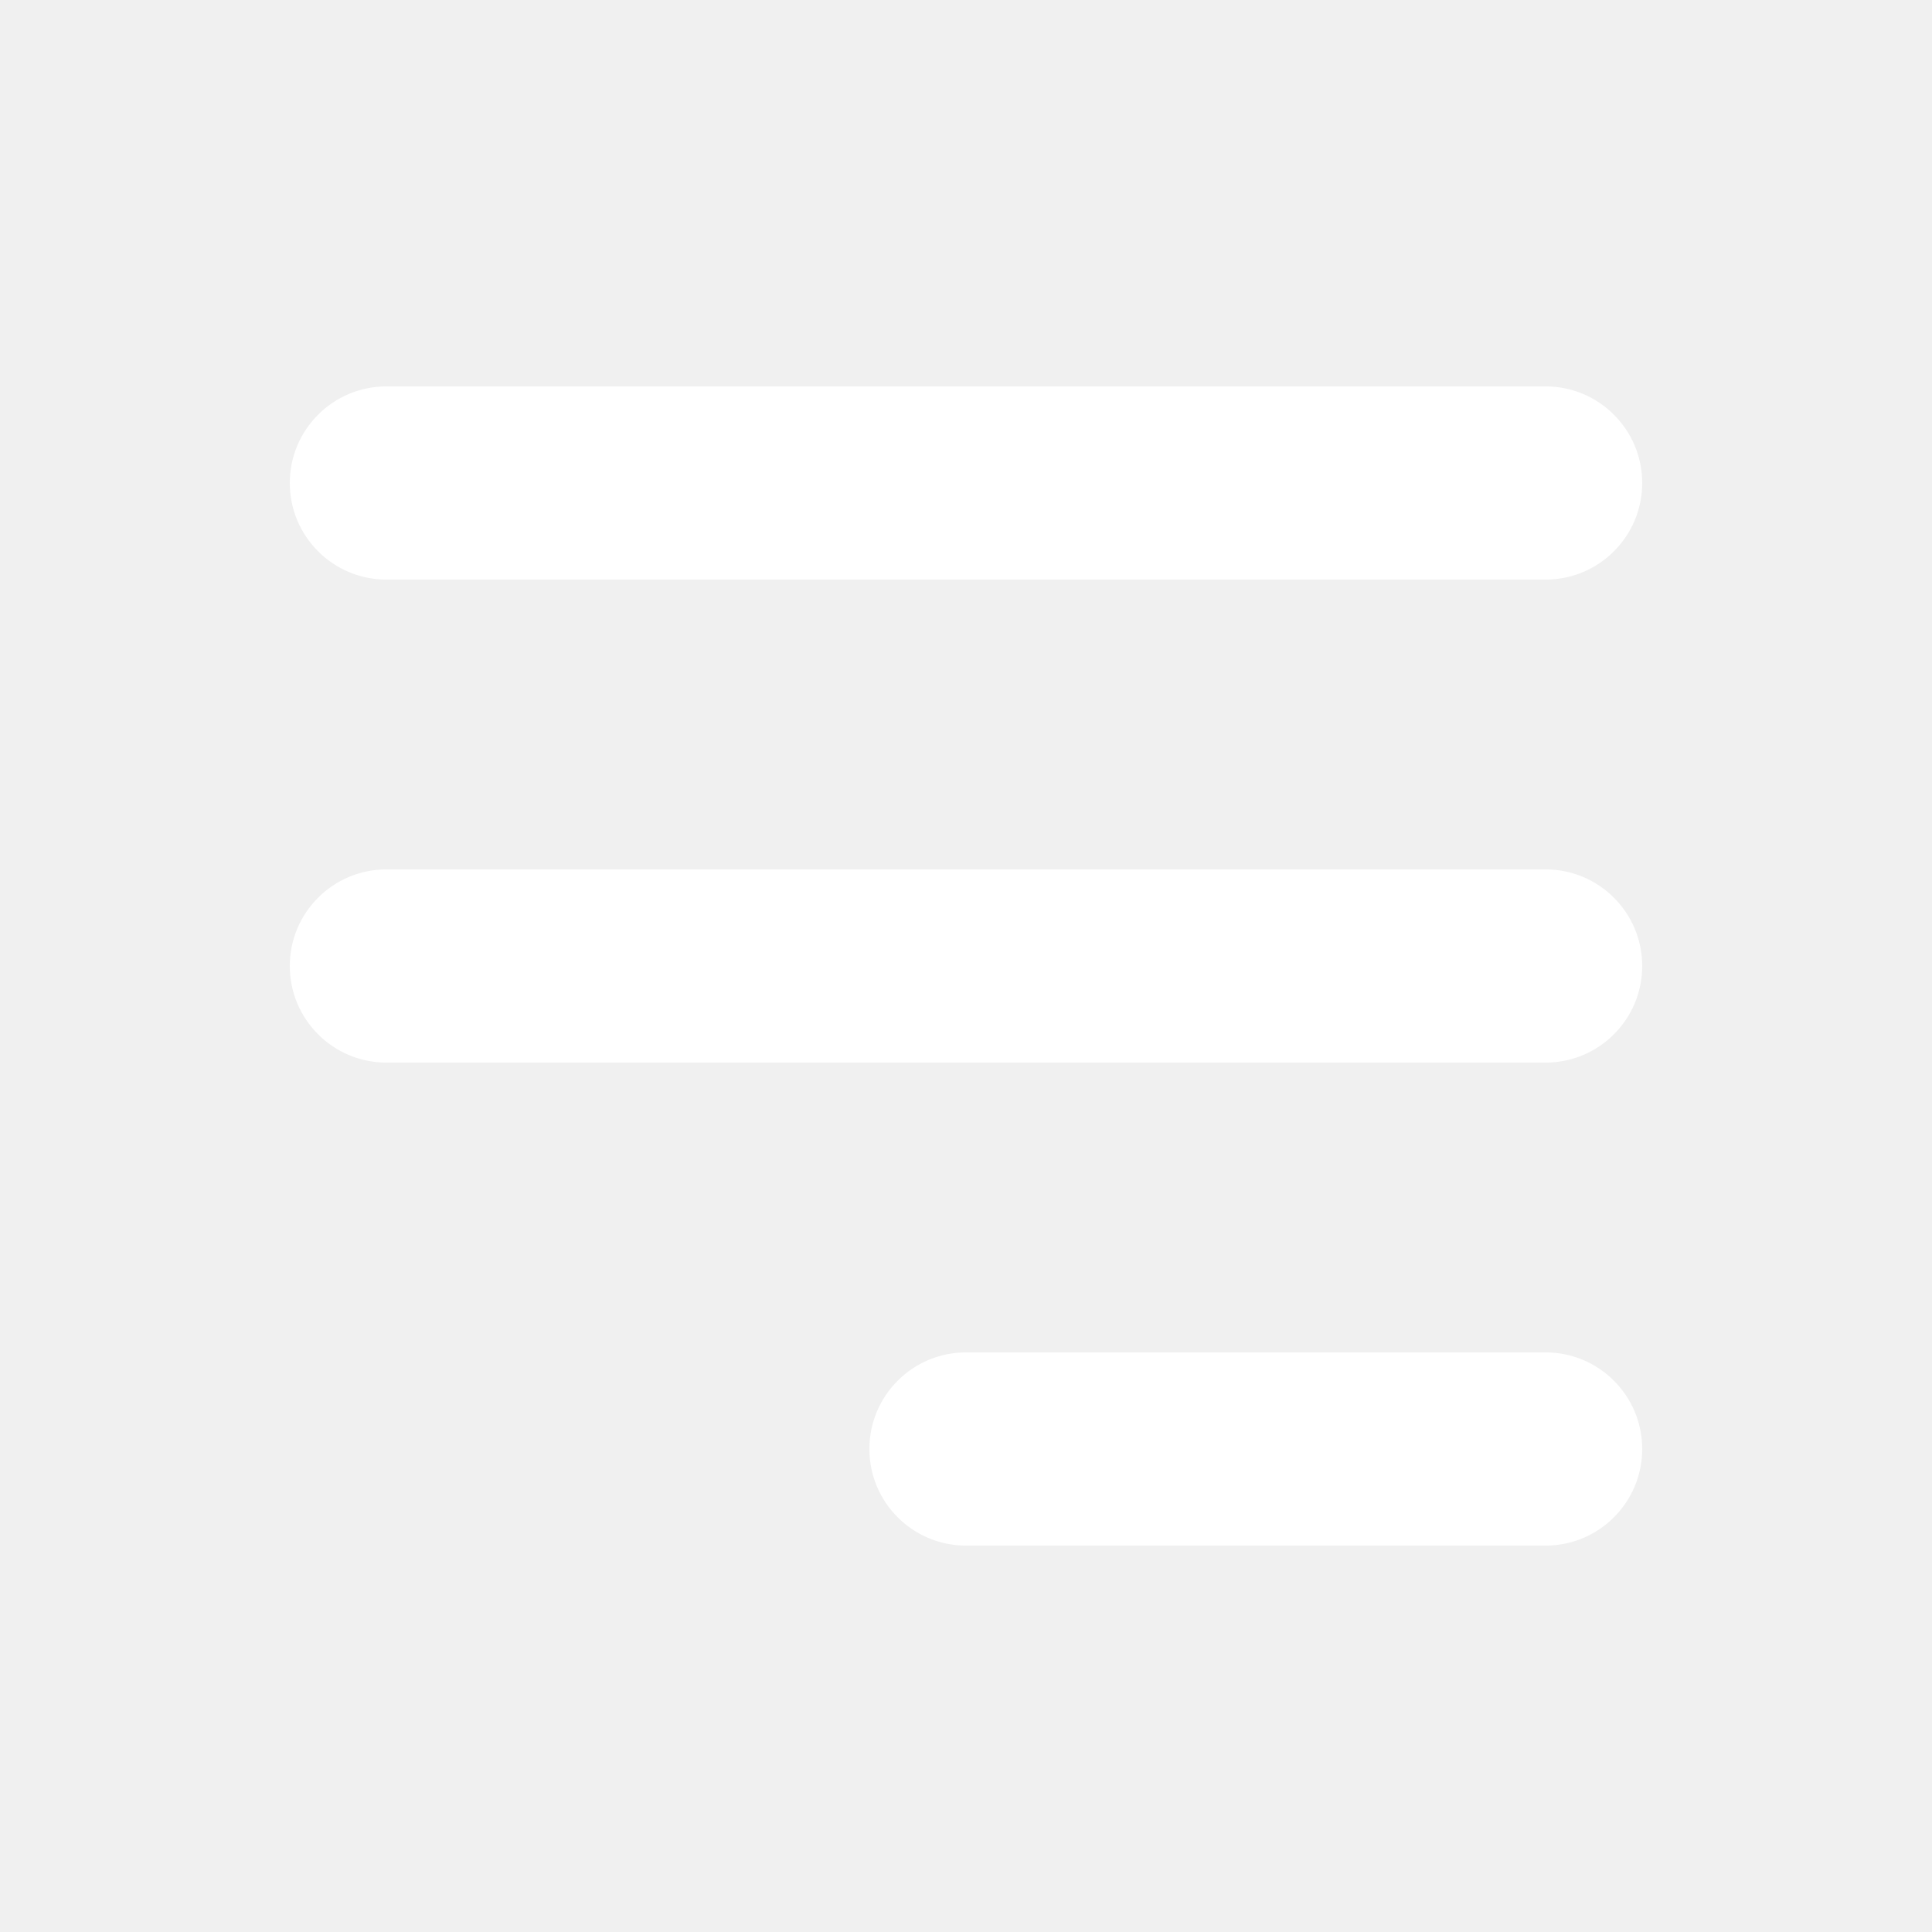
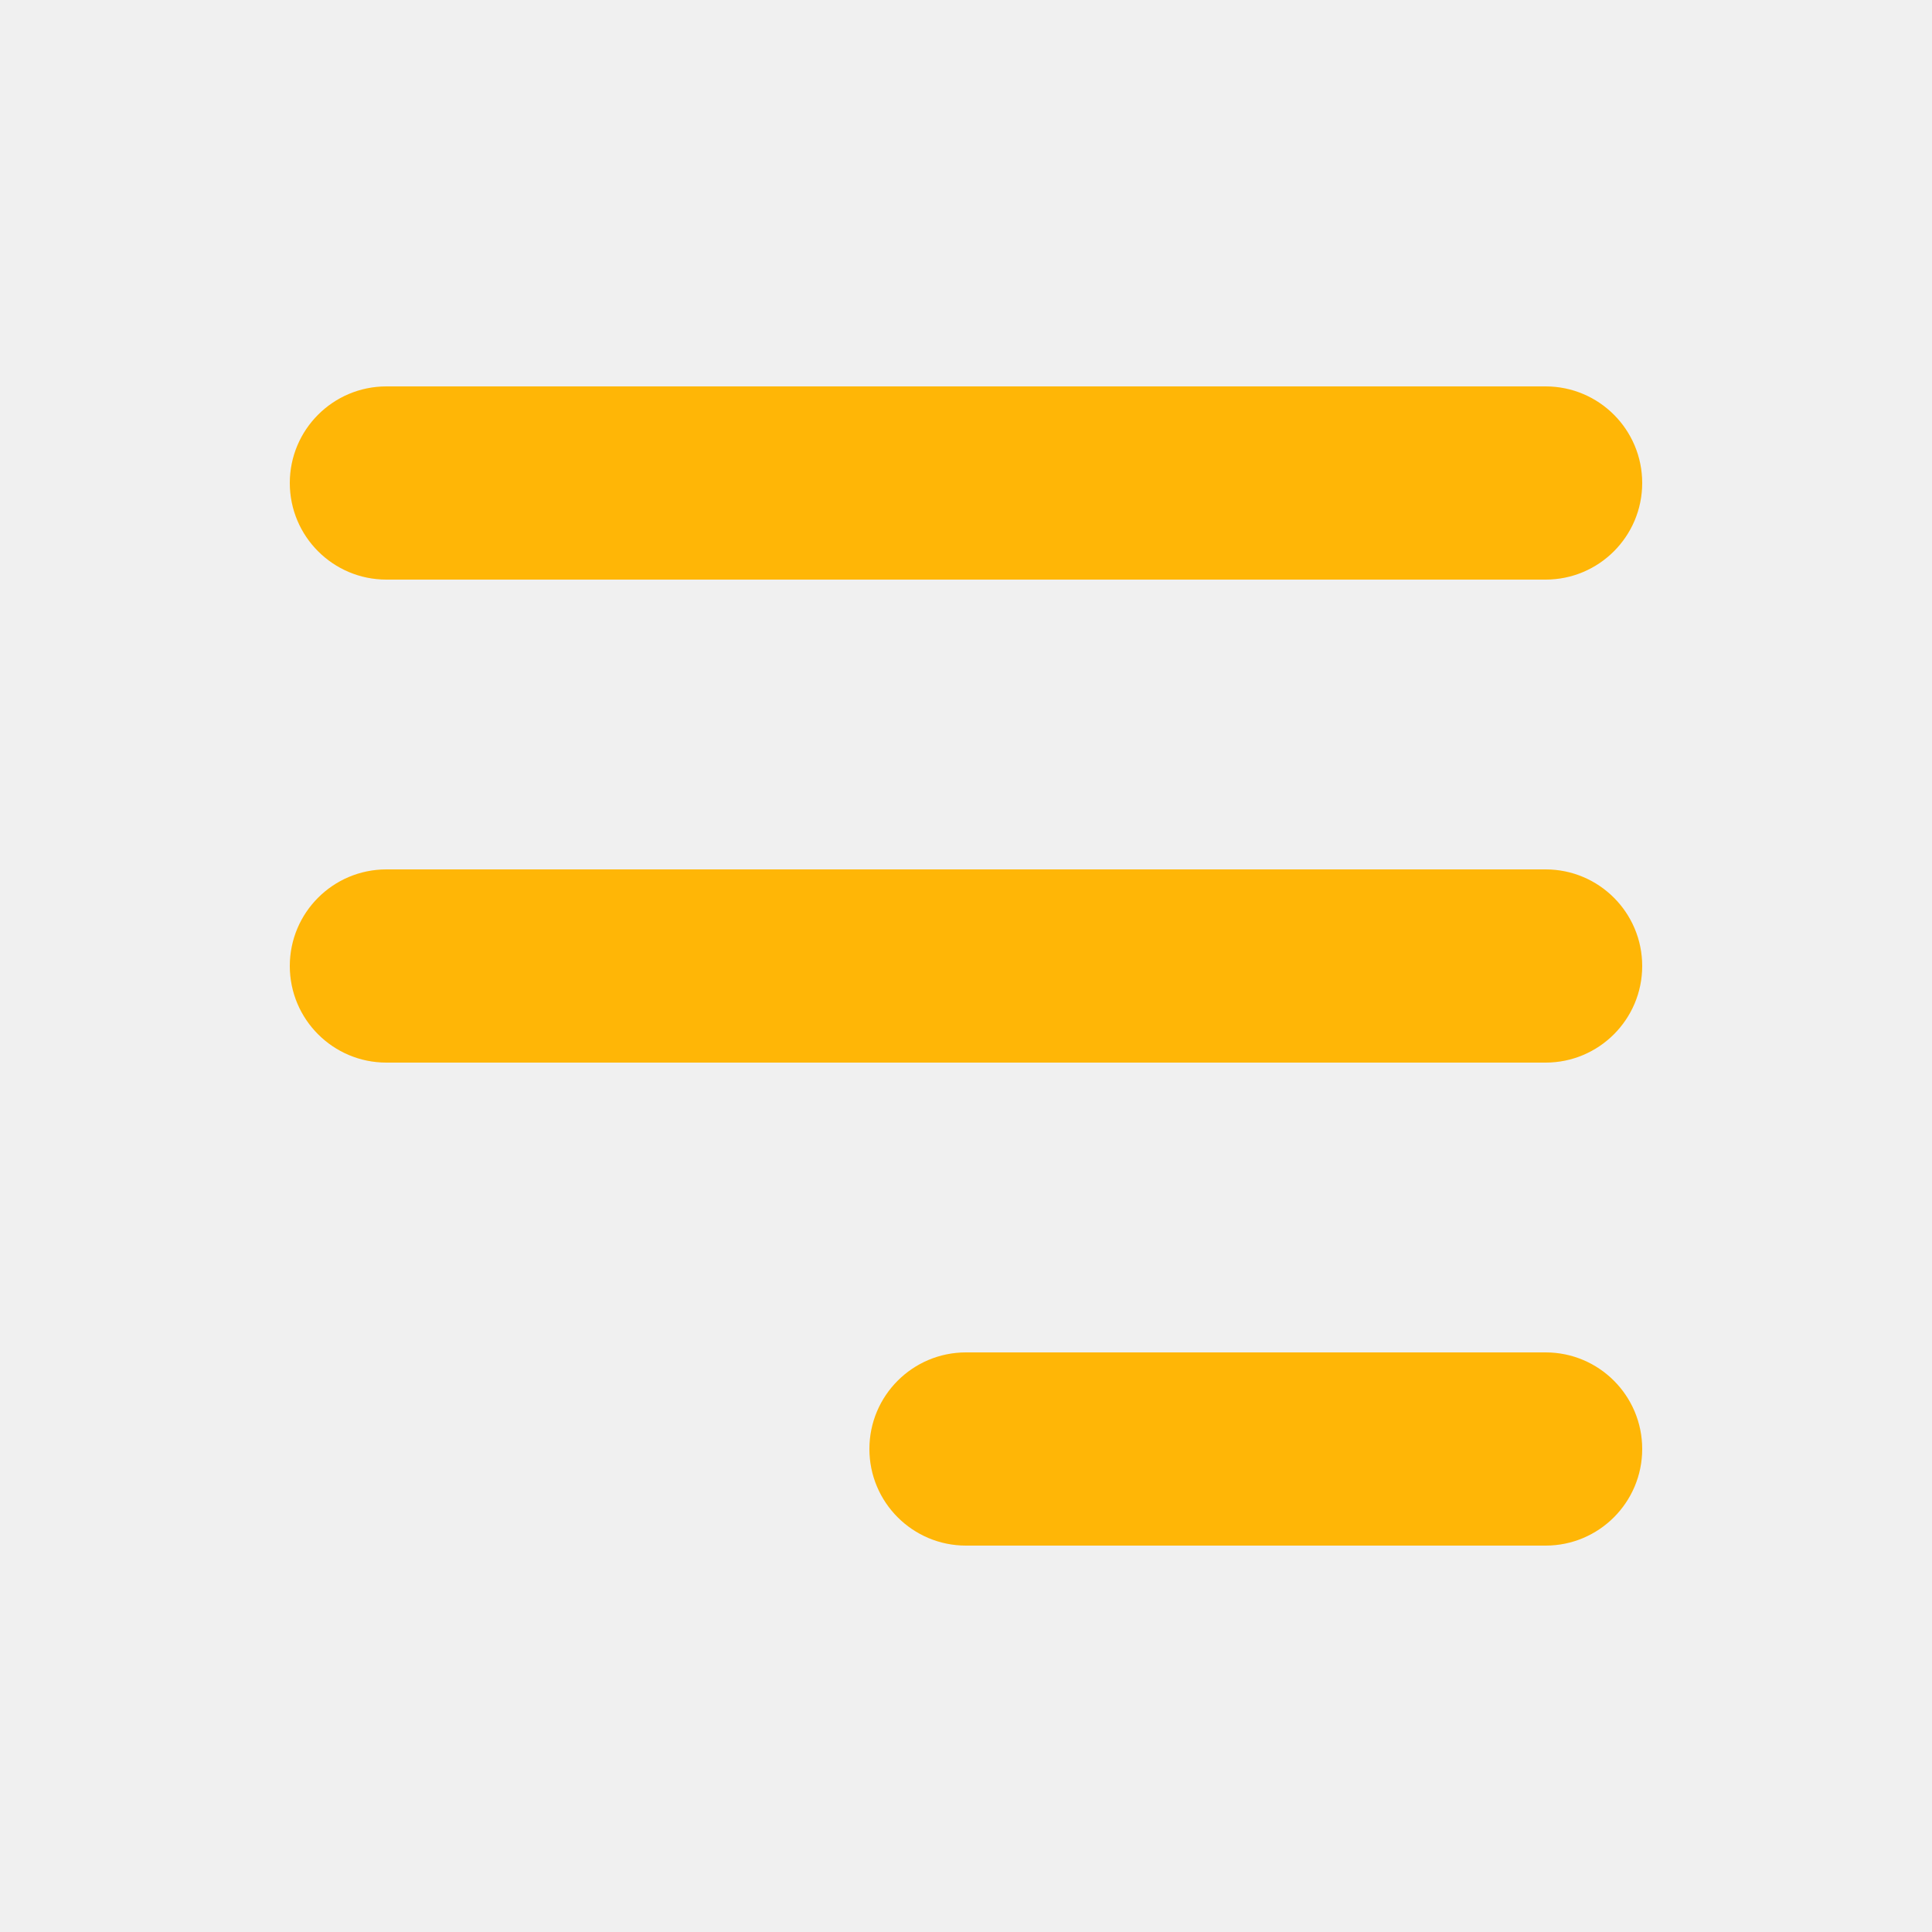
- <svg xmlns="http://www.w3.org/2000/svg" class="w-6 h-6" fill="#fff" viewBox="0 0 20 20">
+ <svg xmlns="http://www.w3.org/2000/svg" class="w-6 h-6" fill="#ffb606" viewBox="0 0 20 20">
  <path fill-rule="evenodd" d="M3 5a1 1 0 011-1h12a1 1 0 110 2H4a1 1 0 01-1-1zM3 10a1 1 0 011-1h12a1 1 0 110 2H4a1 1 0 01-1-1zM9 15a1 1 0 011-1h6a1 1 0 110 2h-6a1 1 0 01-1-1z" clip-rule="evenodd" />
</svg>
